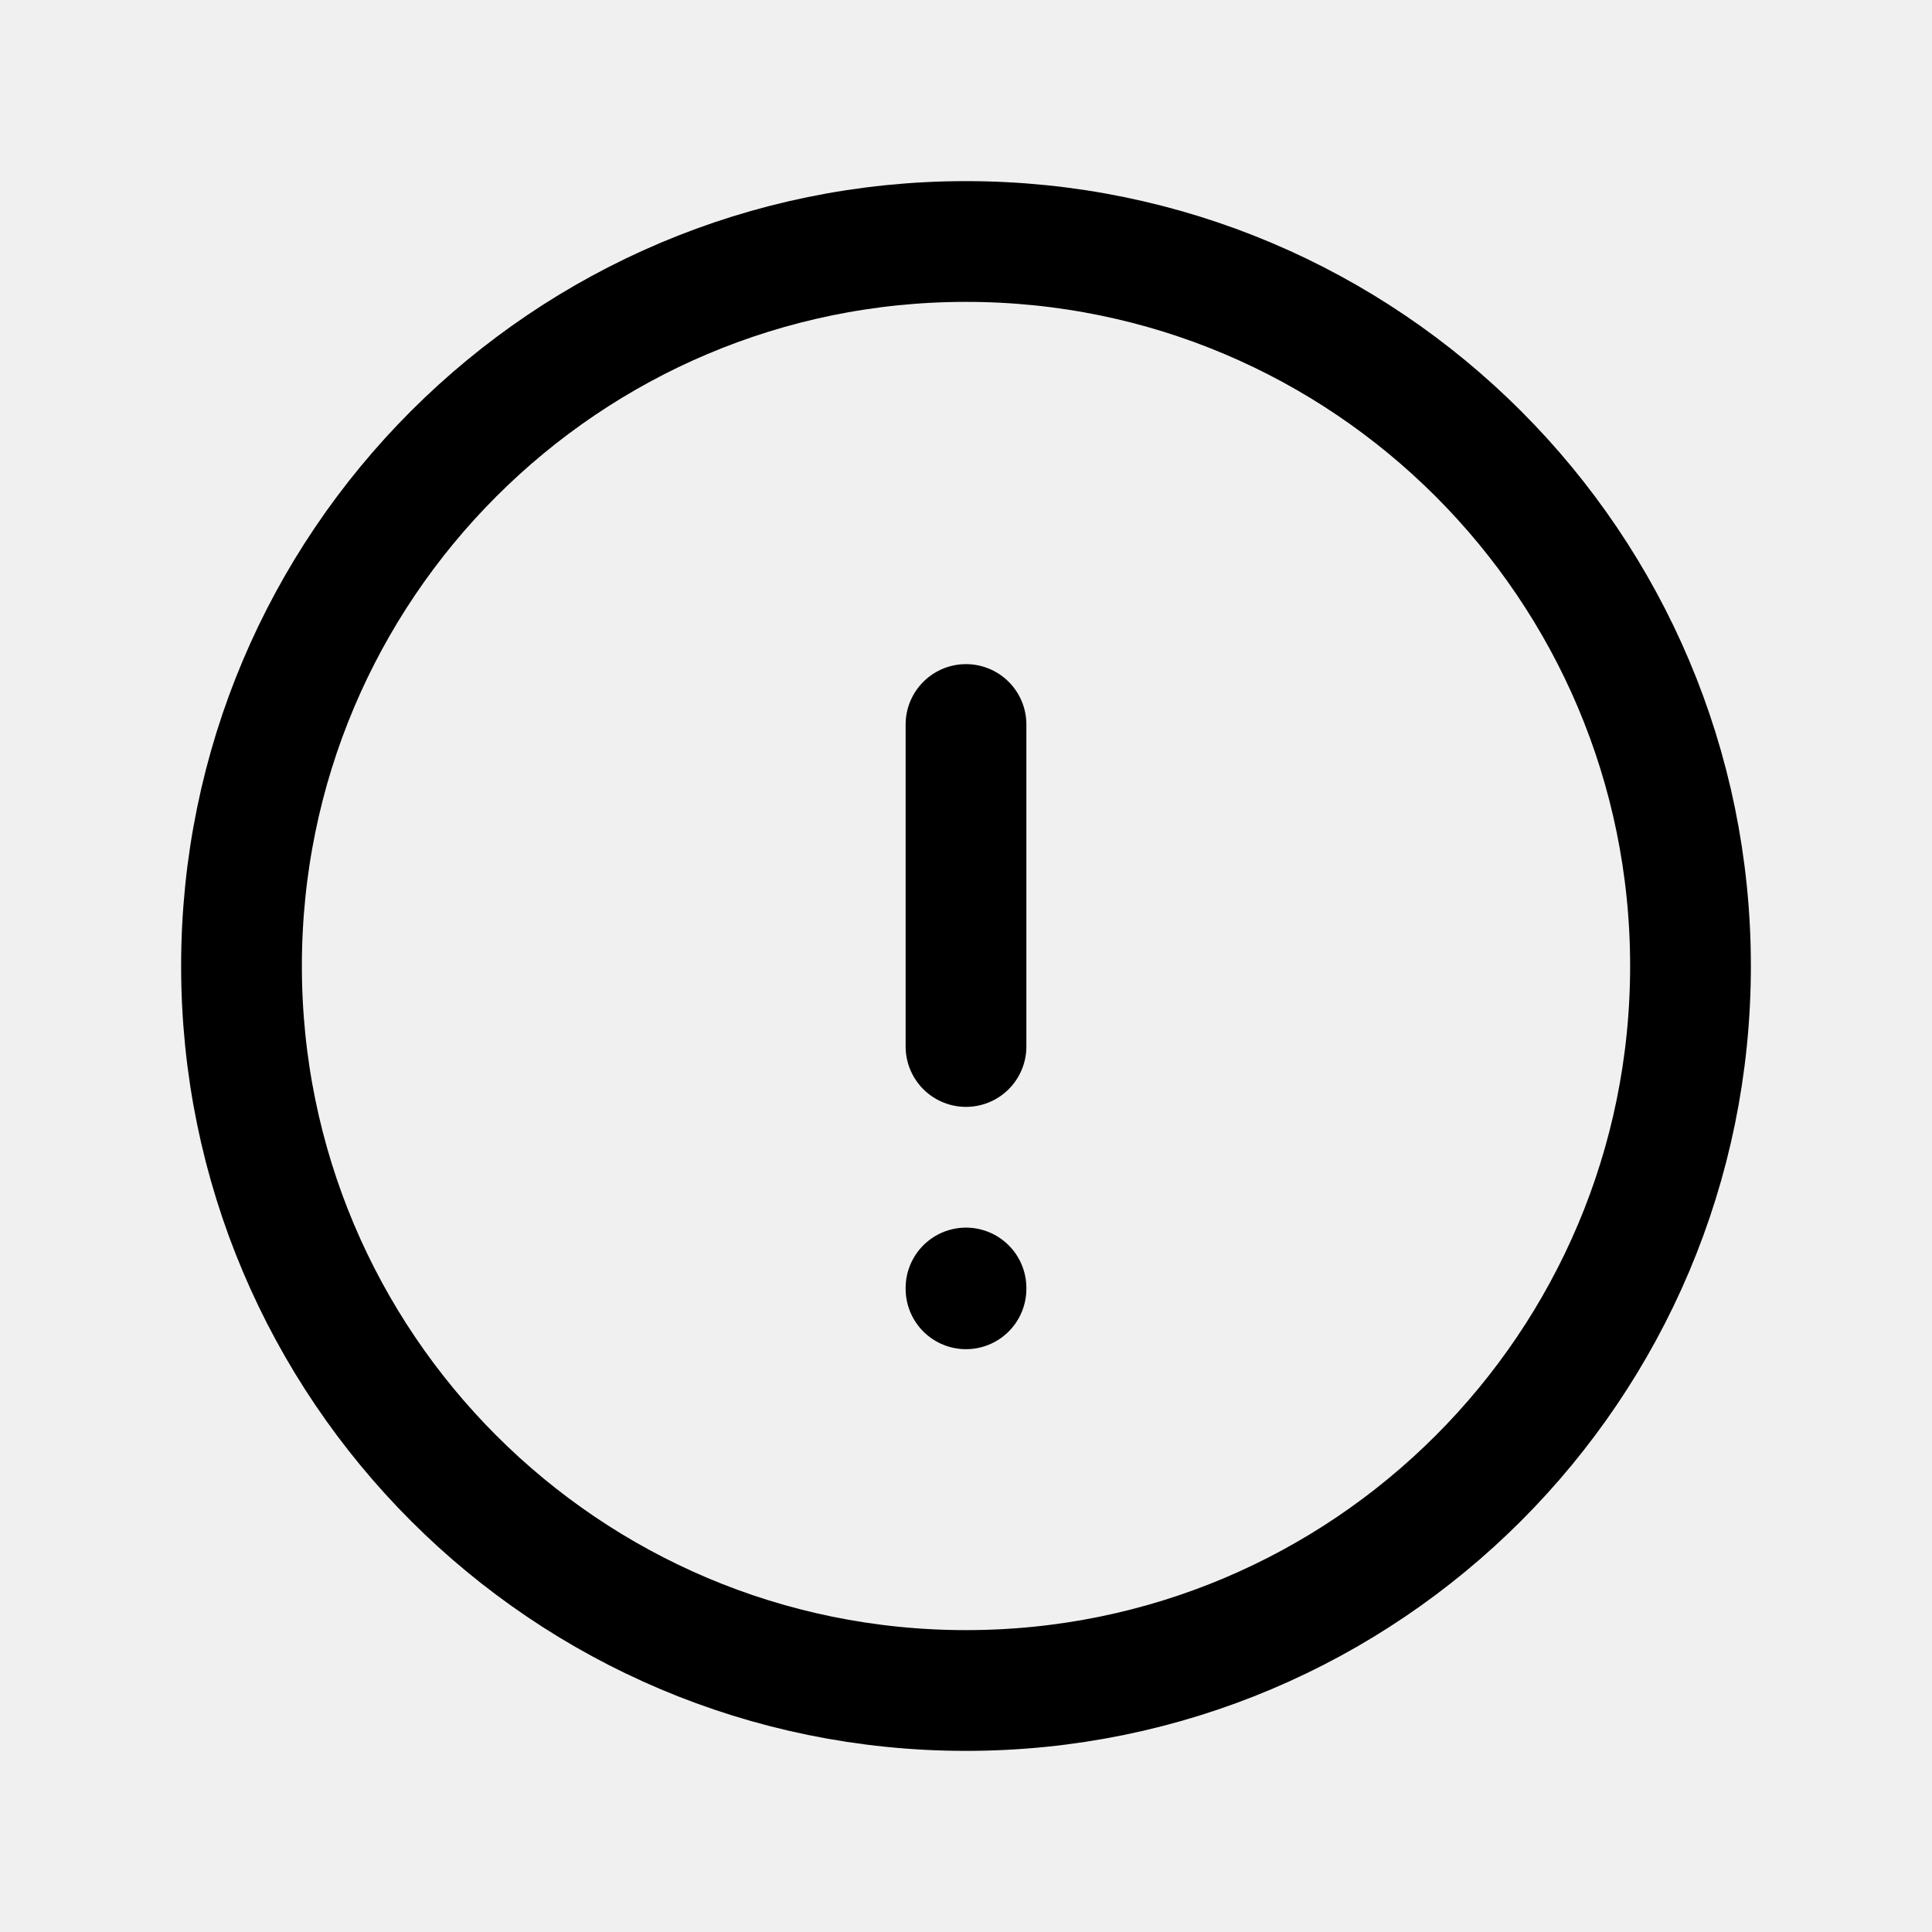
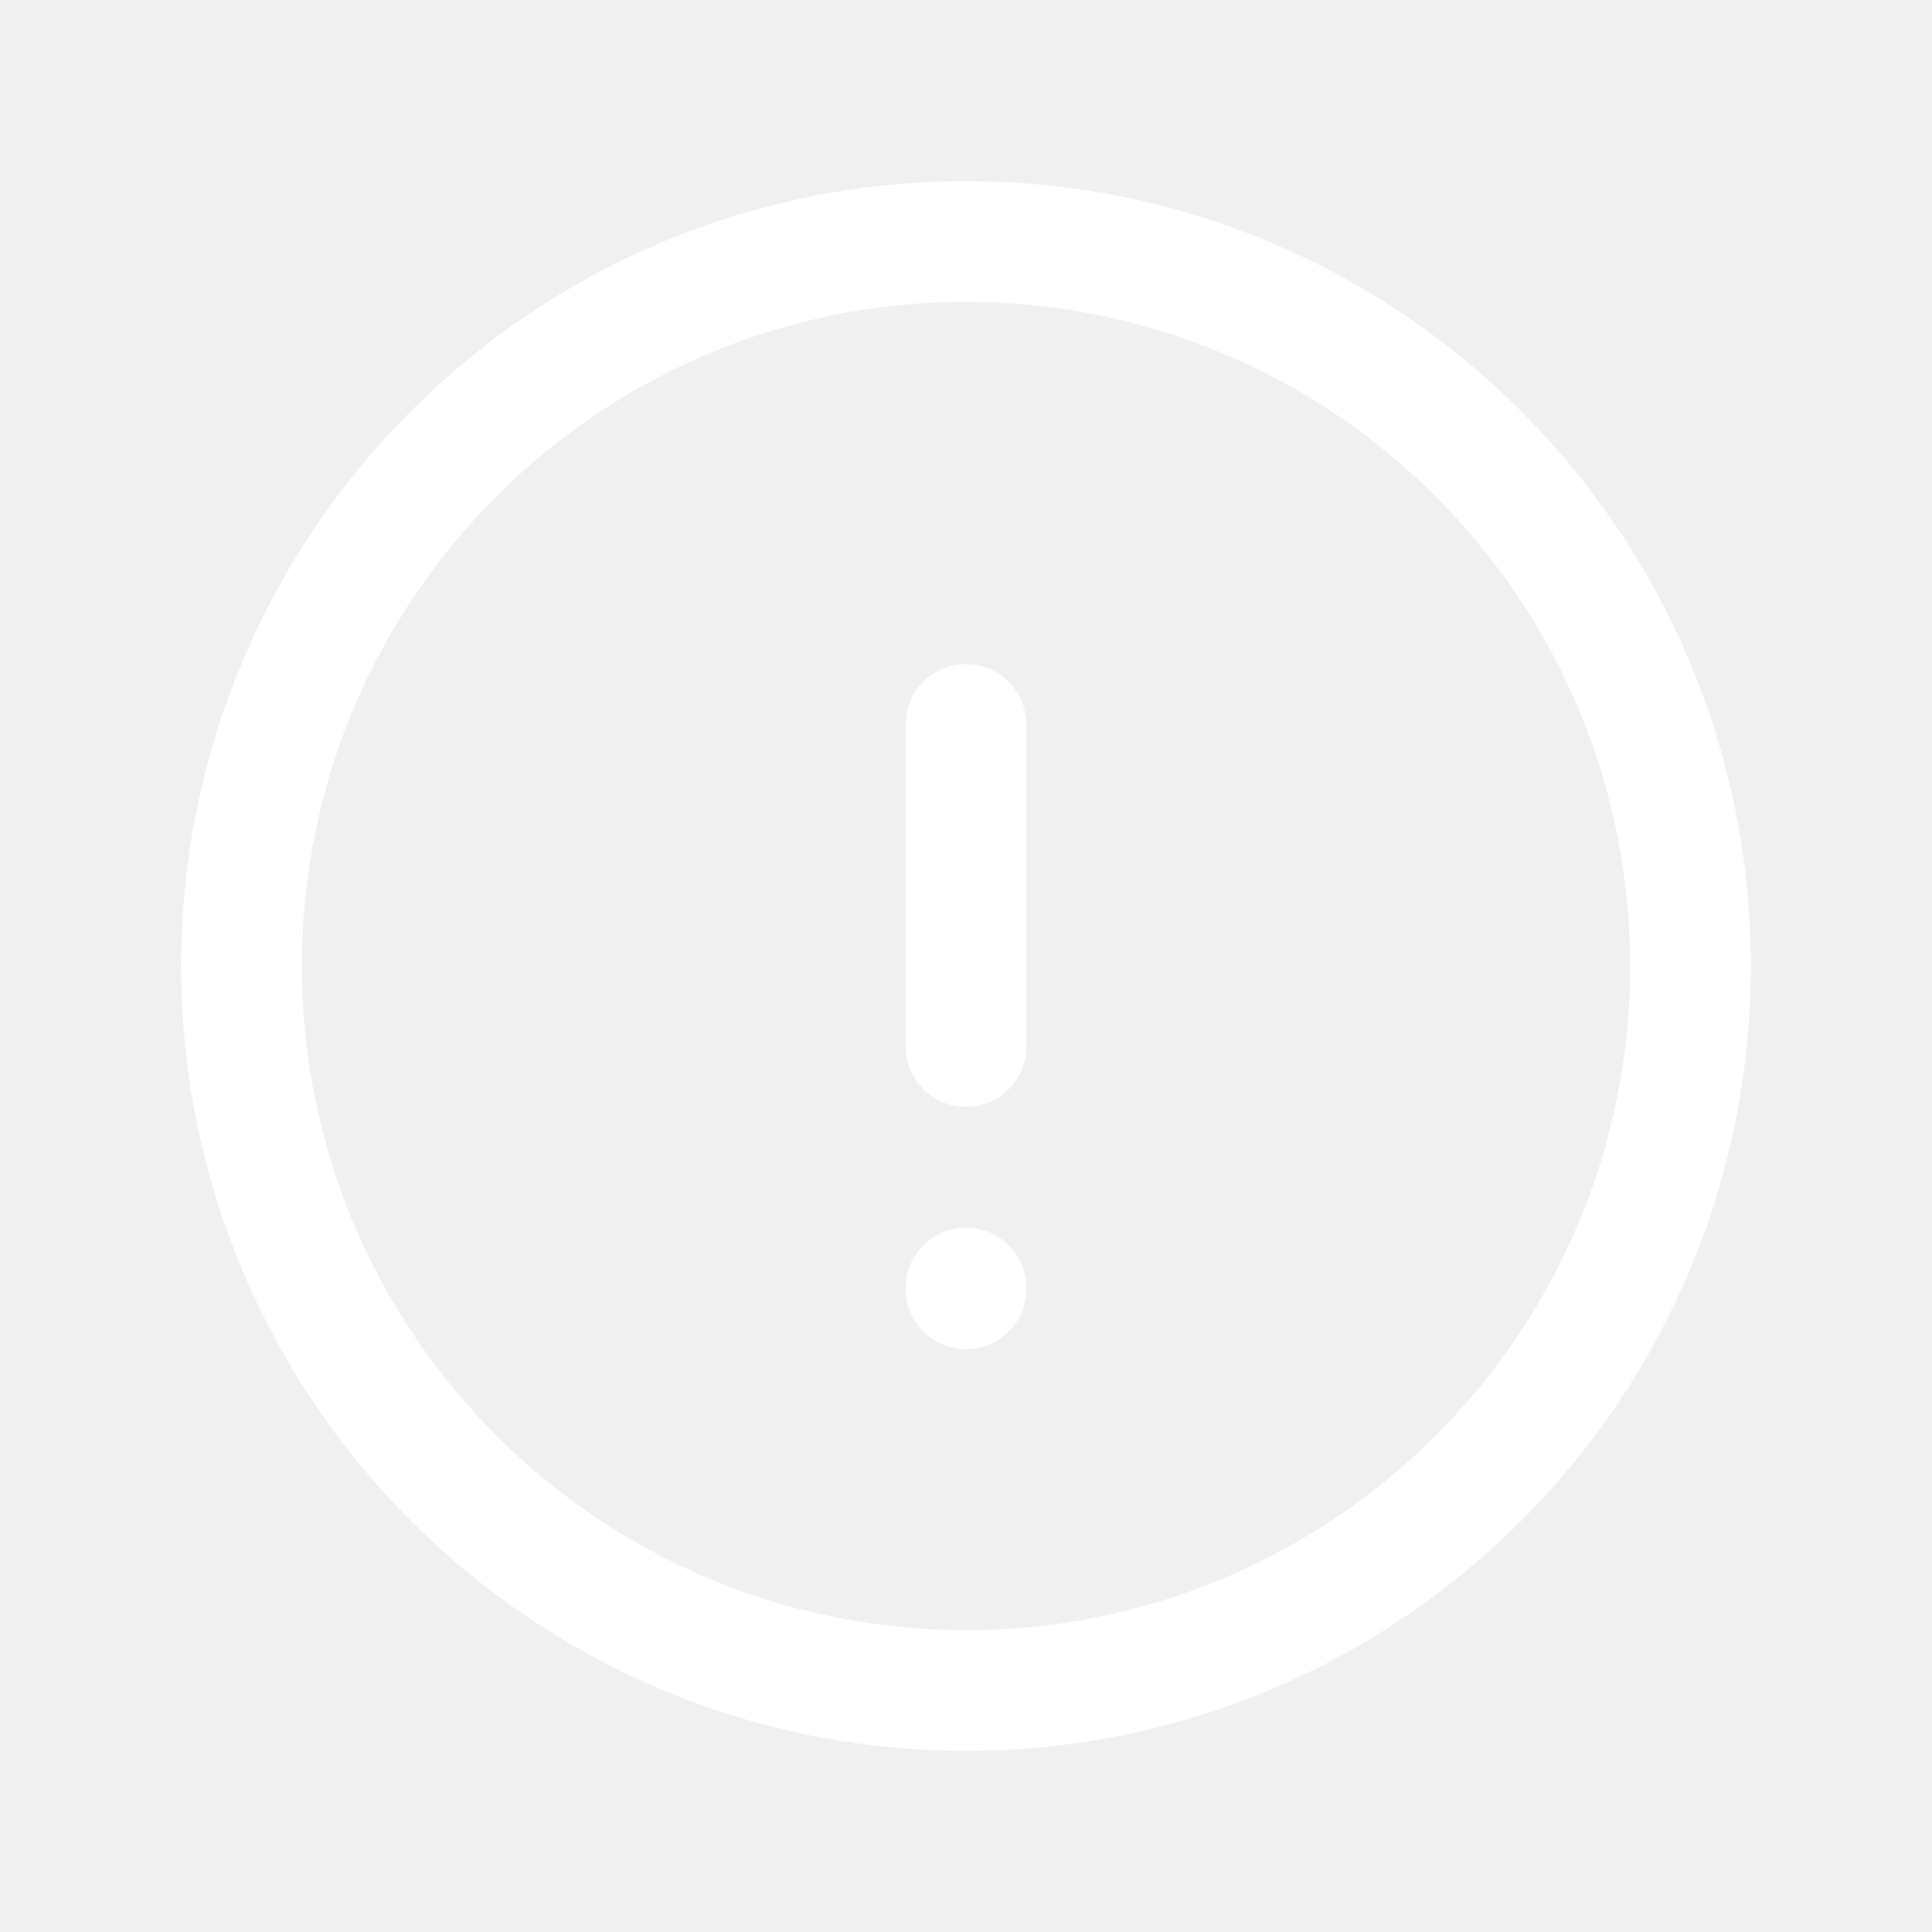
- <svg xmlns="http://www.w3.org/2000/svg" width="24" height="24" viewBox="0 0 24 24" fill="none" stroke="currentColor" stroke-width="1.5" stroke-linecap="round" stroke-linejoin="round" class="icon icon-tabler icons-tabler-outline icon-tabler-exclamation-circle">
+ <svg xmlns="http://www.w3.org/2000/svg" width="24" height="24" viewBox="0 0 24 24" fill="none" stroke="#ffffff" stroke-width="1.5" stroke-linecap="round" stroke-linejoin="round" class="icon icon-tabler icons-tabler-outline icon-tabler-exclamation-circle">
  <path stroke="none" d="M0 0h24v24H0z" fill="none" />
  <path d="M3 12a9 9 0 1 0 18 0a9 9 0 1 0 -18 0" />
  <path d="M12 9v4" />
  <path d="M12 16v.01" />
</svg>
